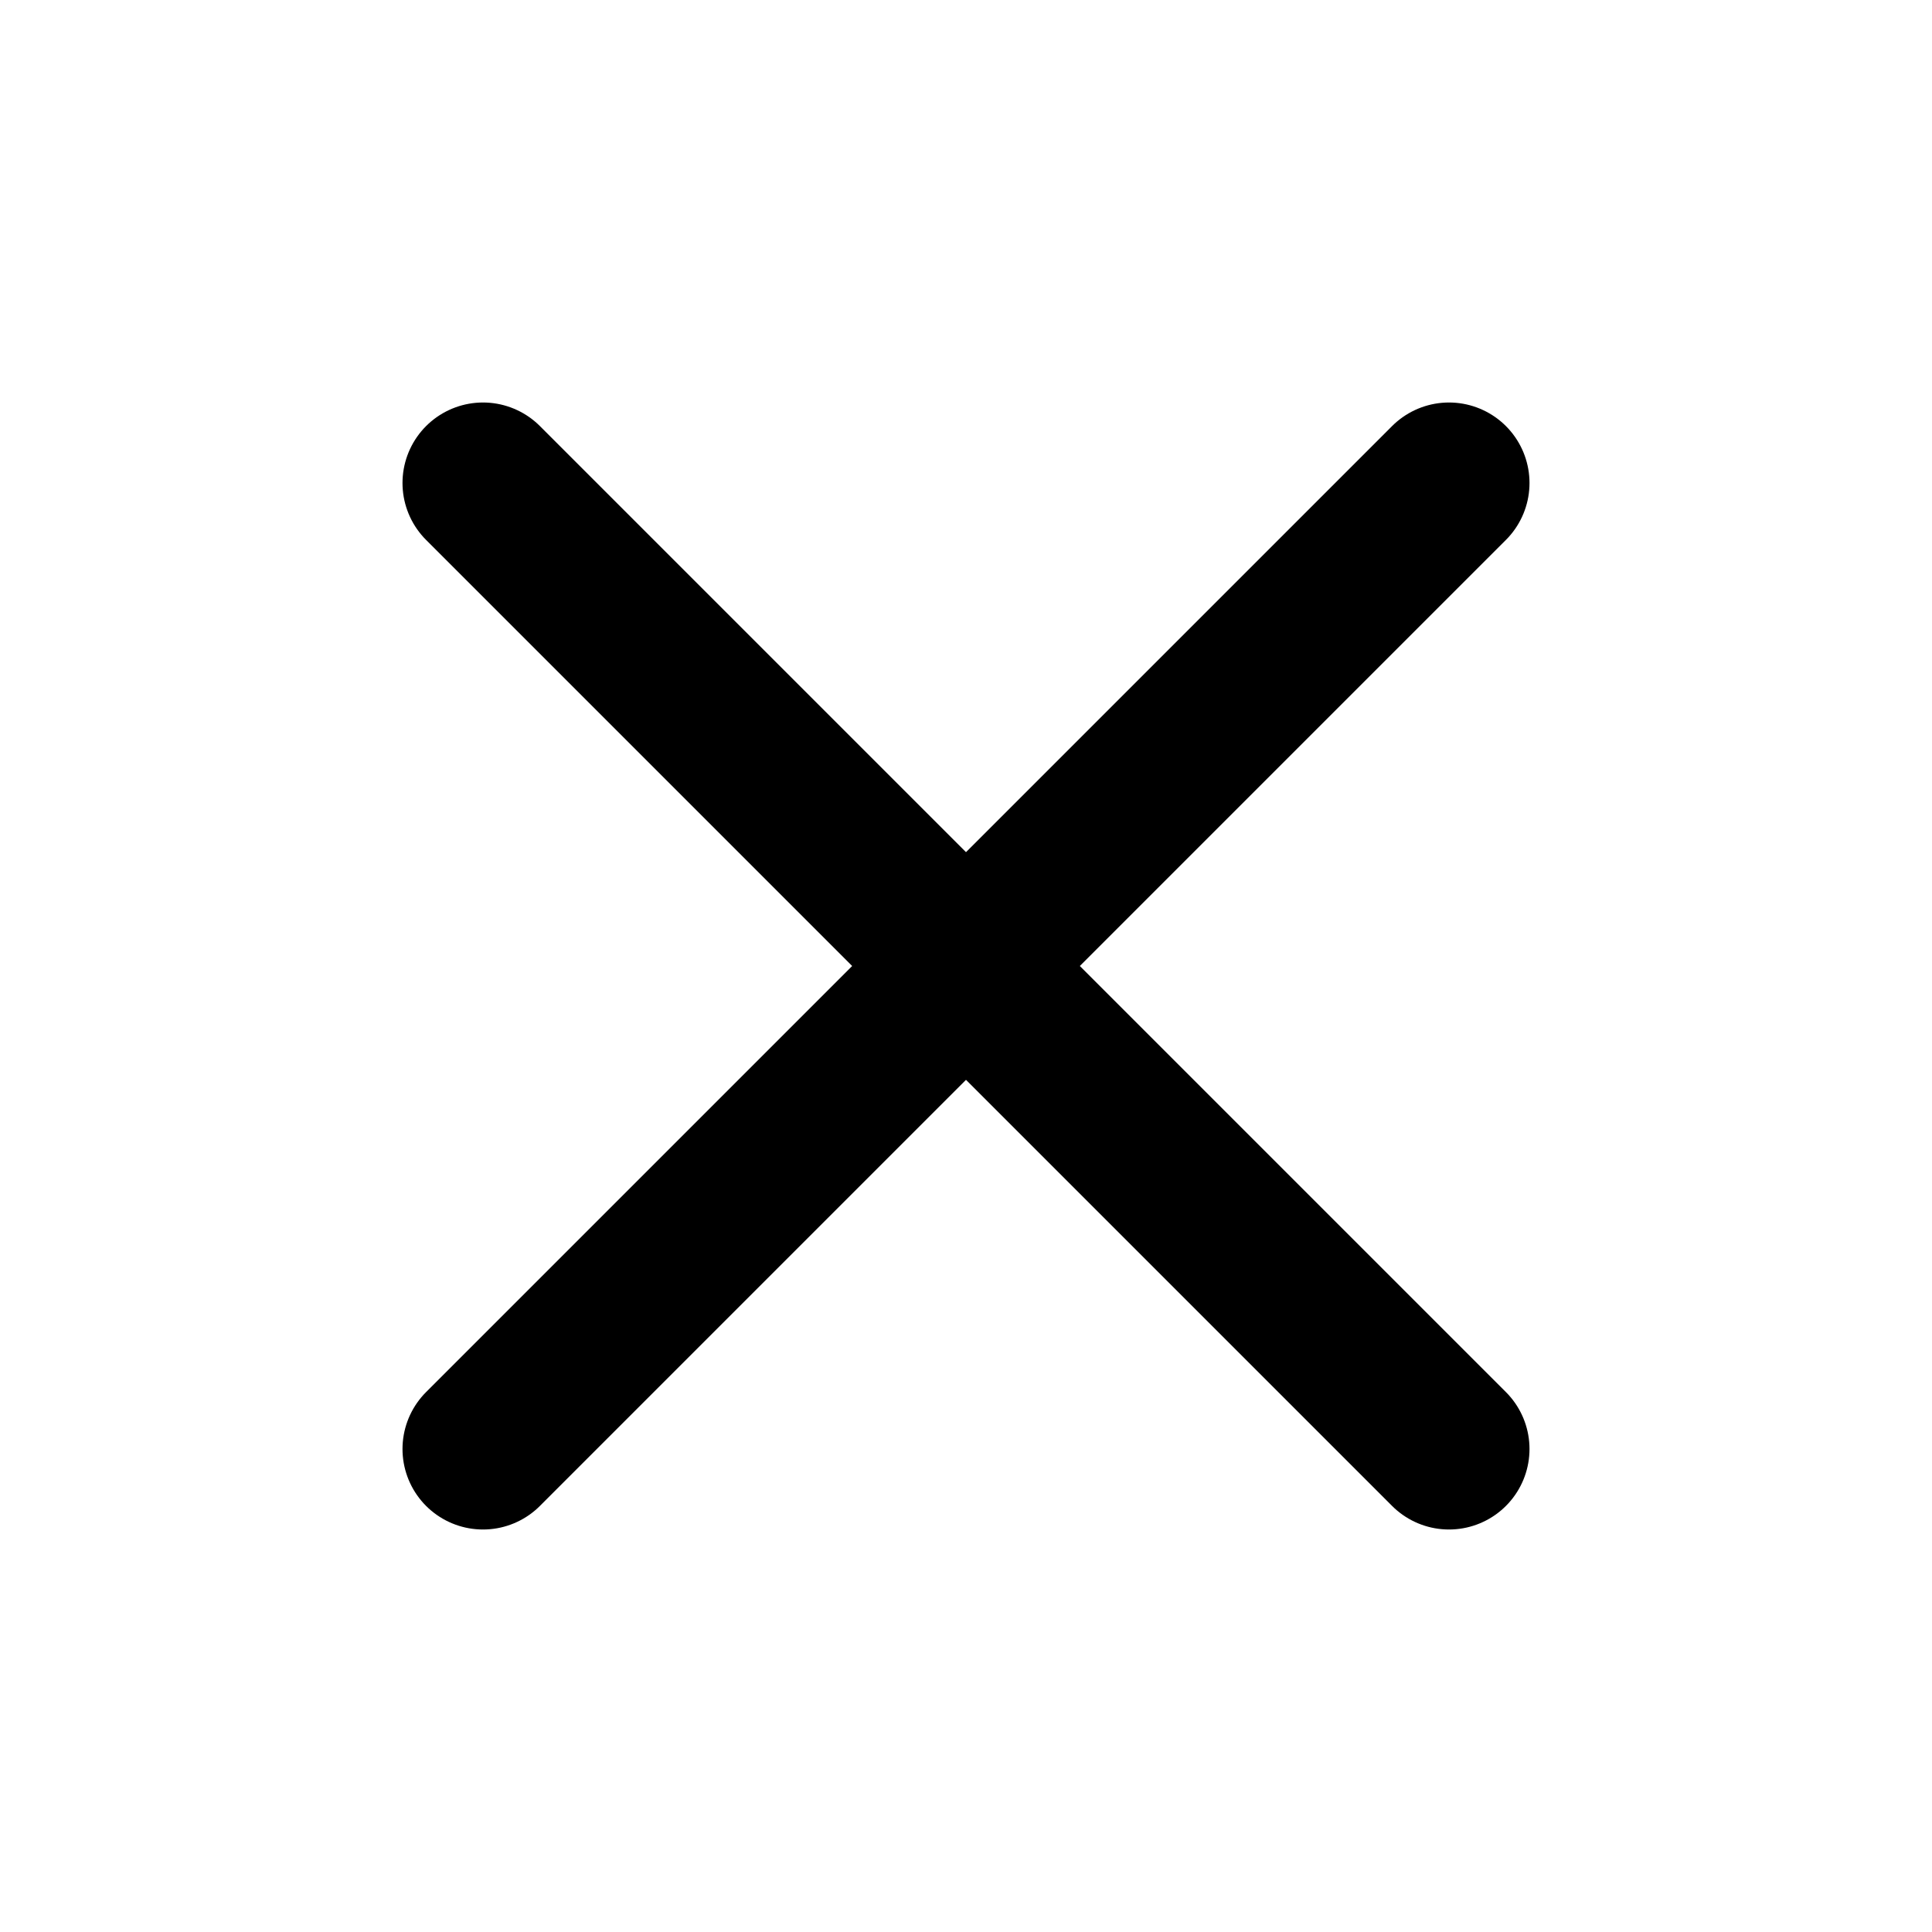
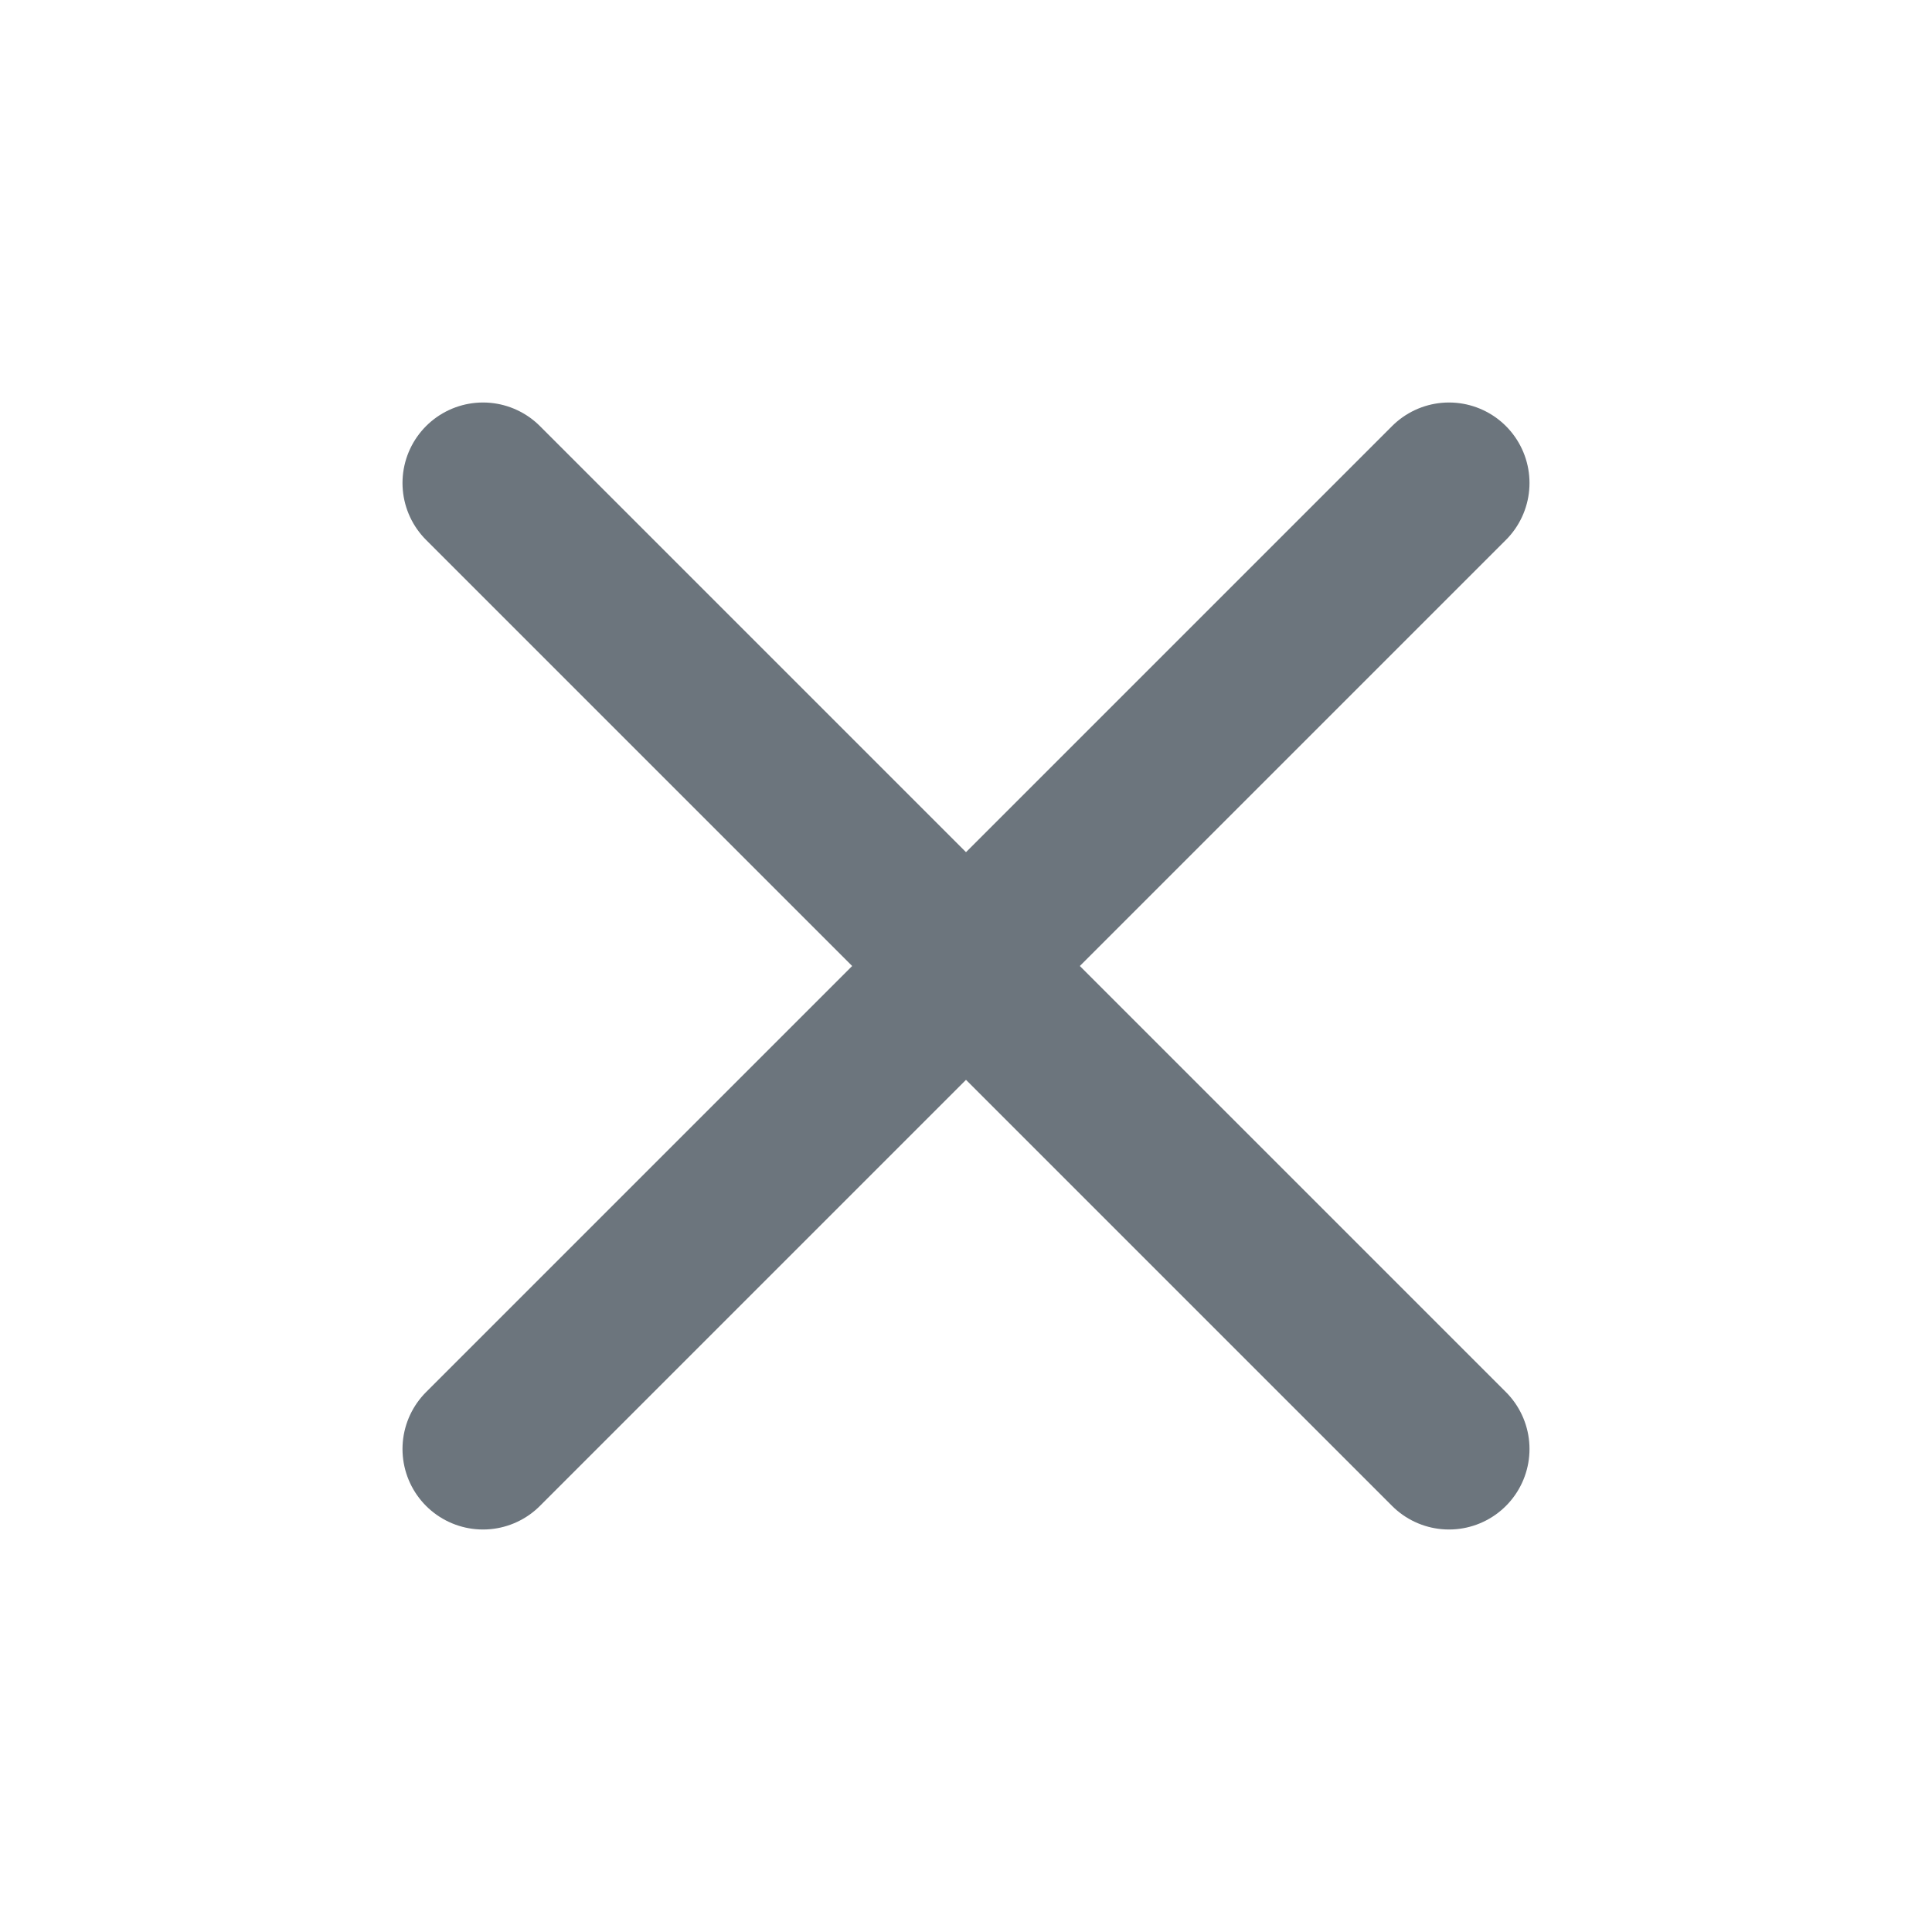
- <svg preserveAspectRatio="xMidYMin" width="14" height="14" viewBox="0 0 24 24" color="currentColor" stroke="currentColor" stroke-width="2" fill="transparent" style="vertical-align: middle">
+ <svg xmlns="http://www.w3.org/2000/svg" preserveAspectRatio="xMidYMin" width="16" height="16" viewBox="0 0 24 24" color="#6c757d" stroke="currentColor" stroke-width="2" fill="transparent" class="jsx-1319342727 " style="vertical-align: middle;">
  <path d="M18 6L6 18M6 6L18 18" stroke="currentColor" stroke-width="2" stroke-linecap="round" stroke-linejoin="round" />
</svg>
